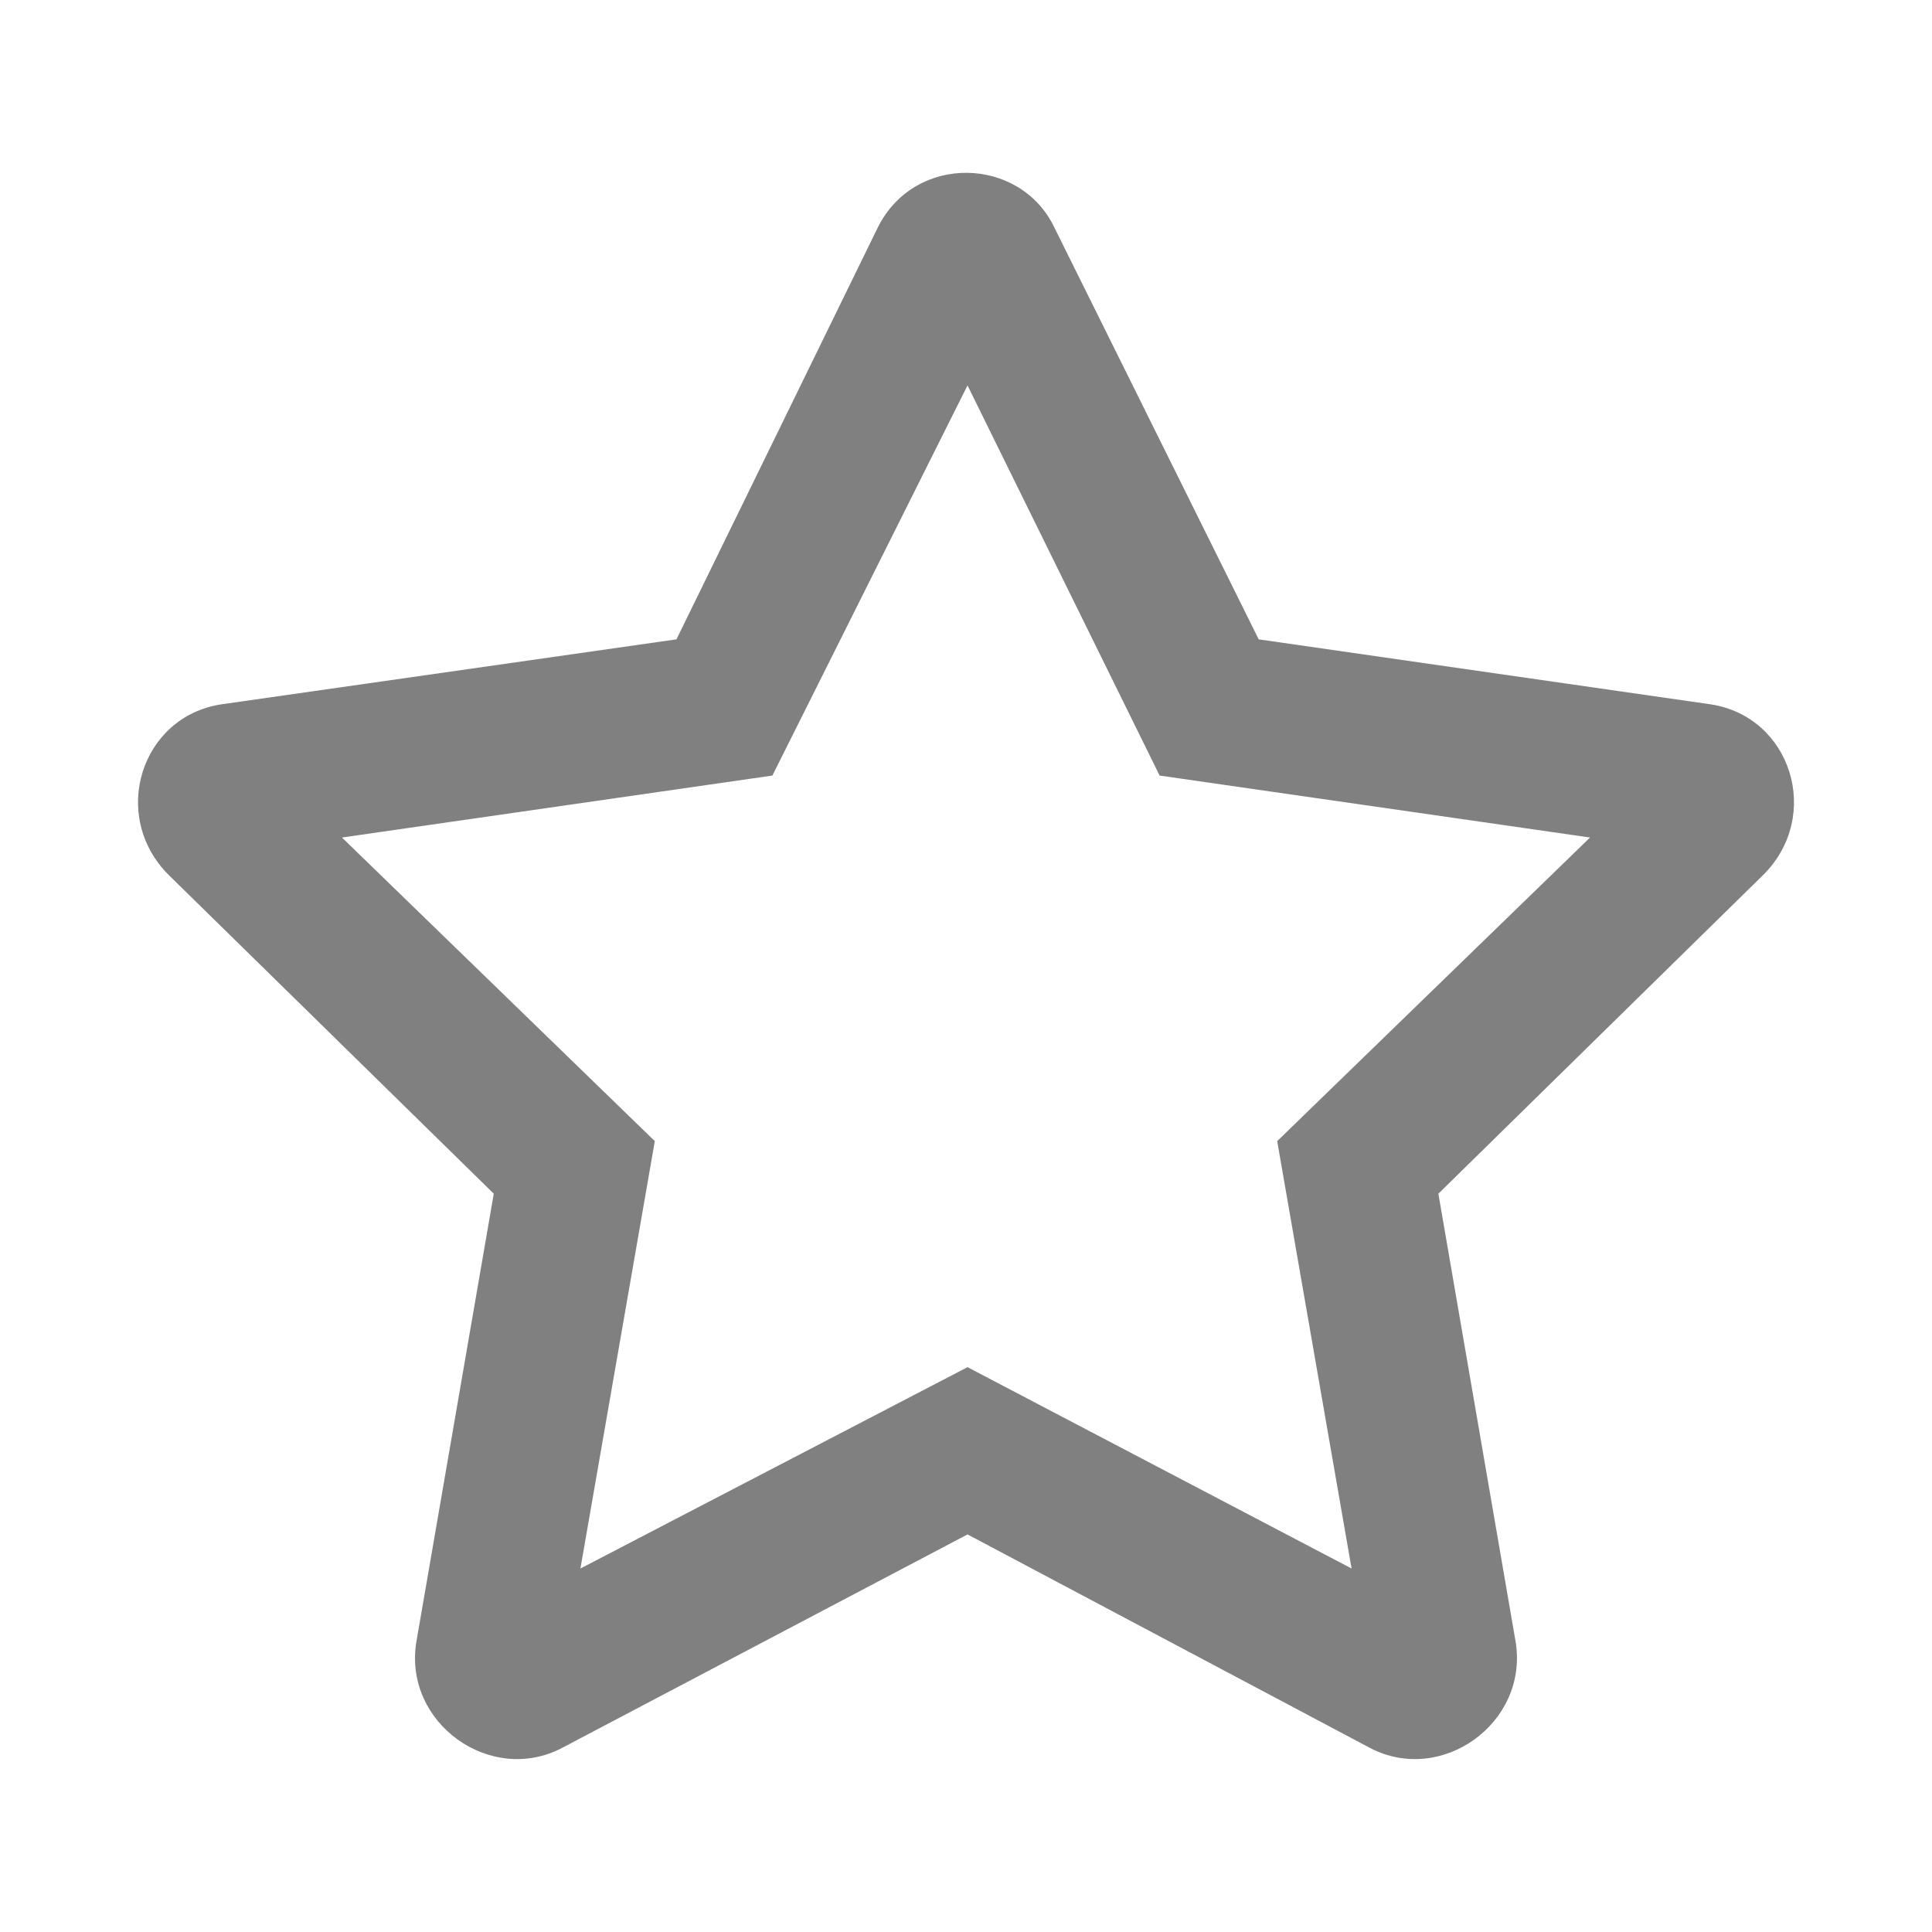
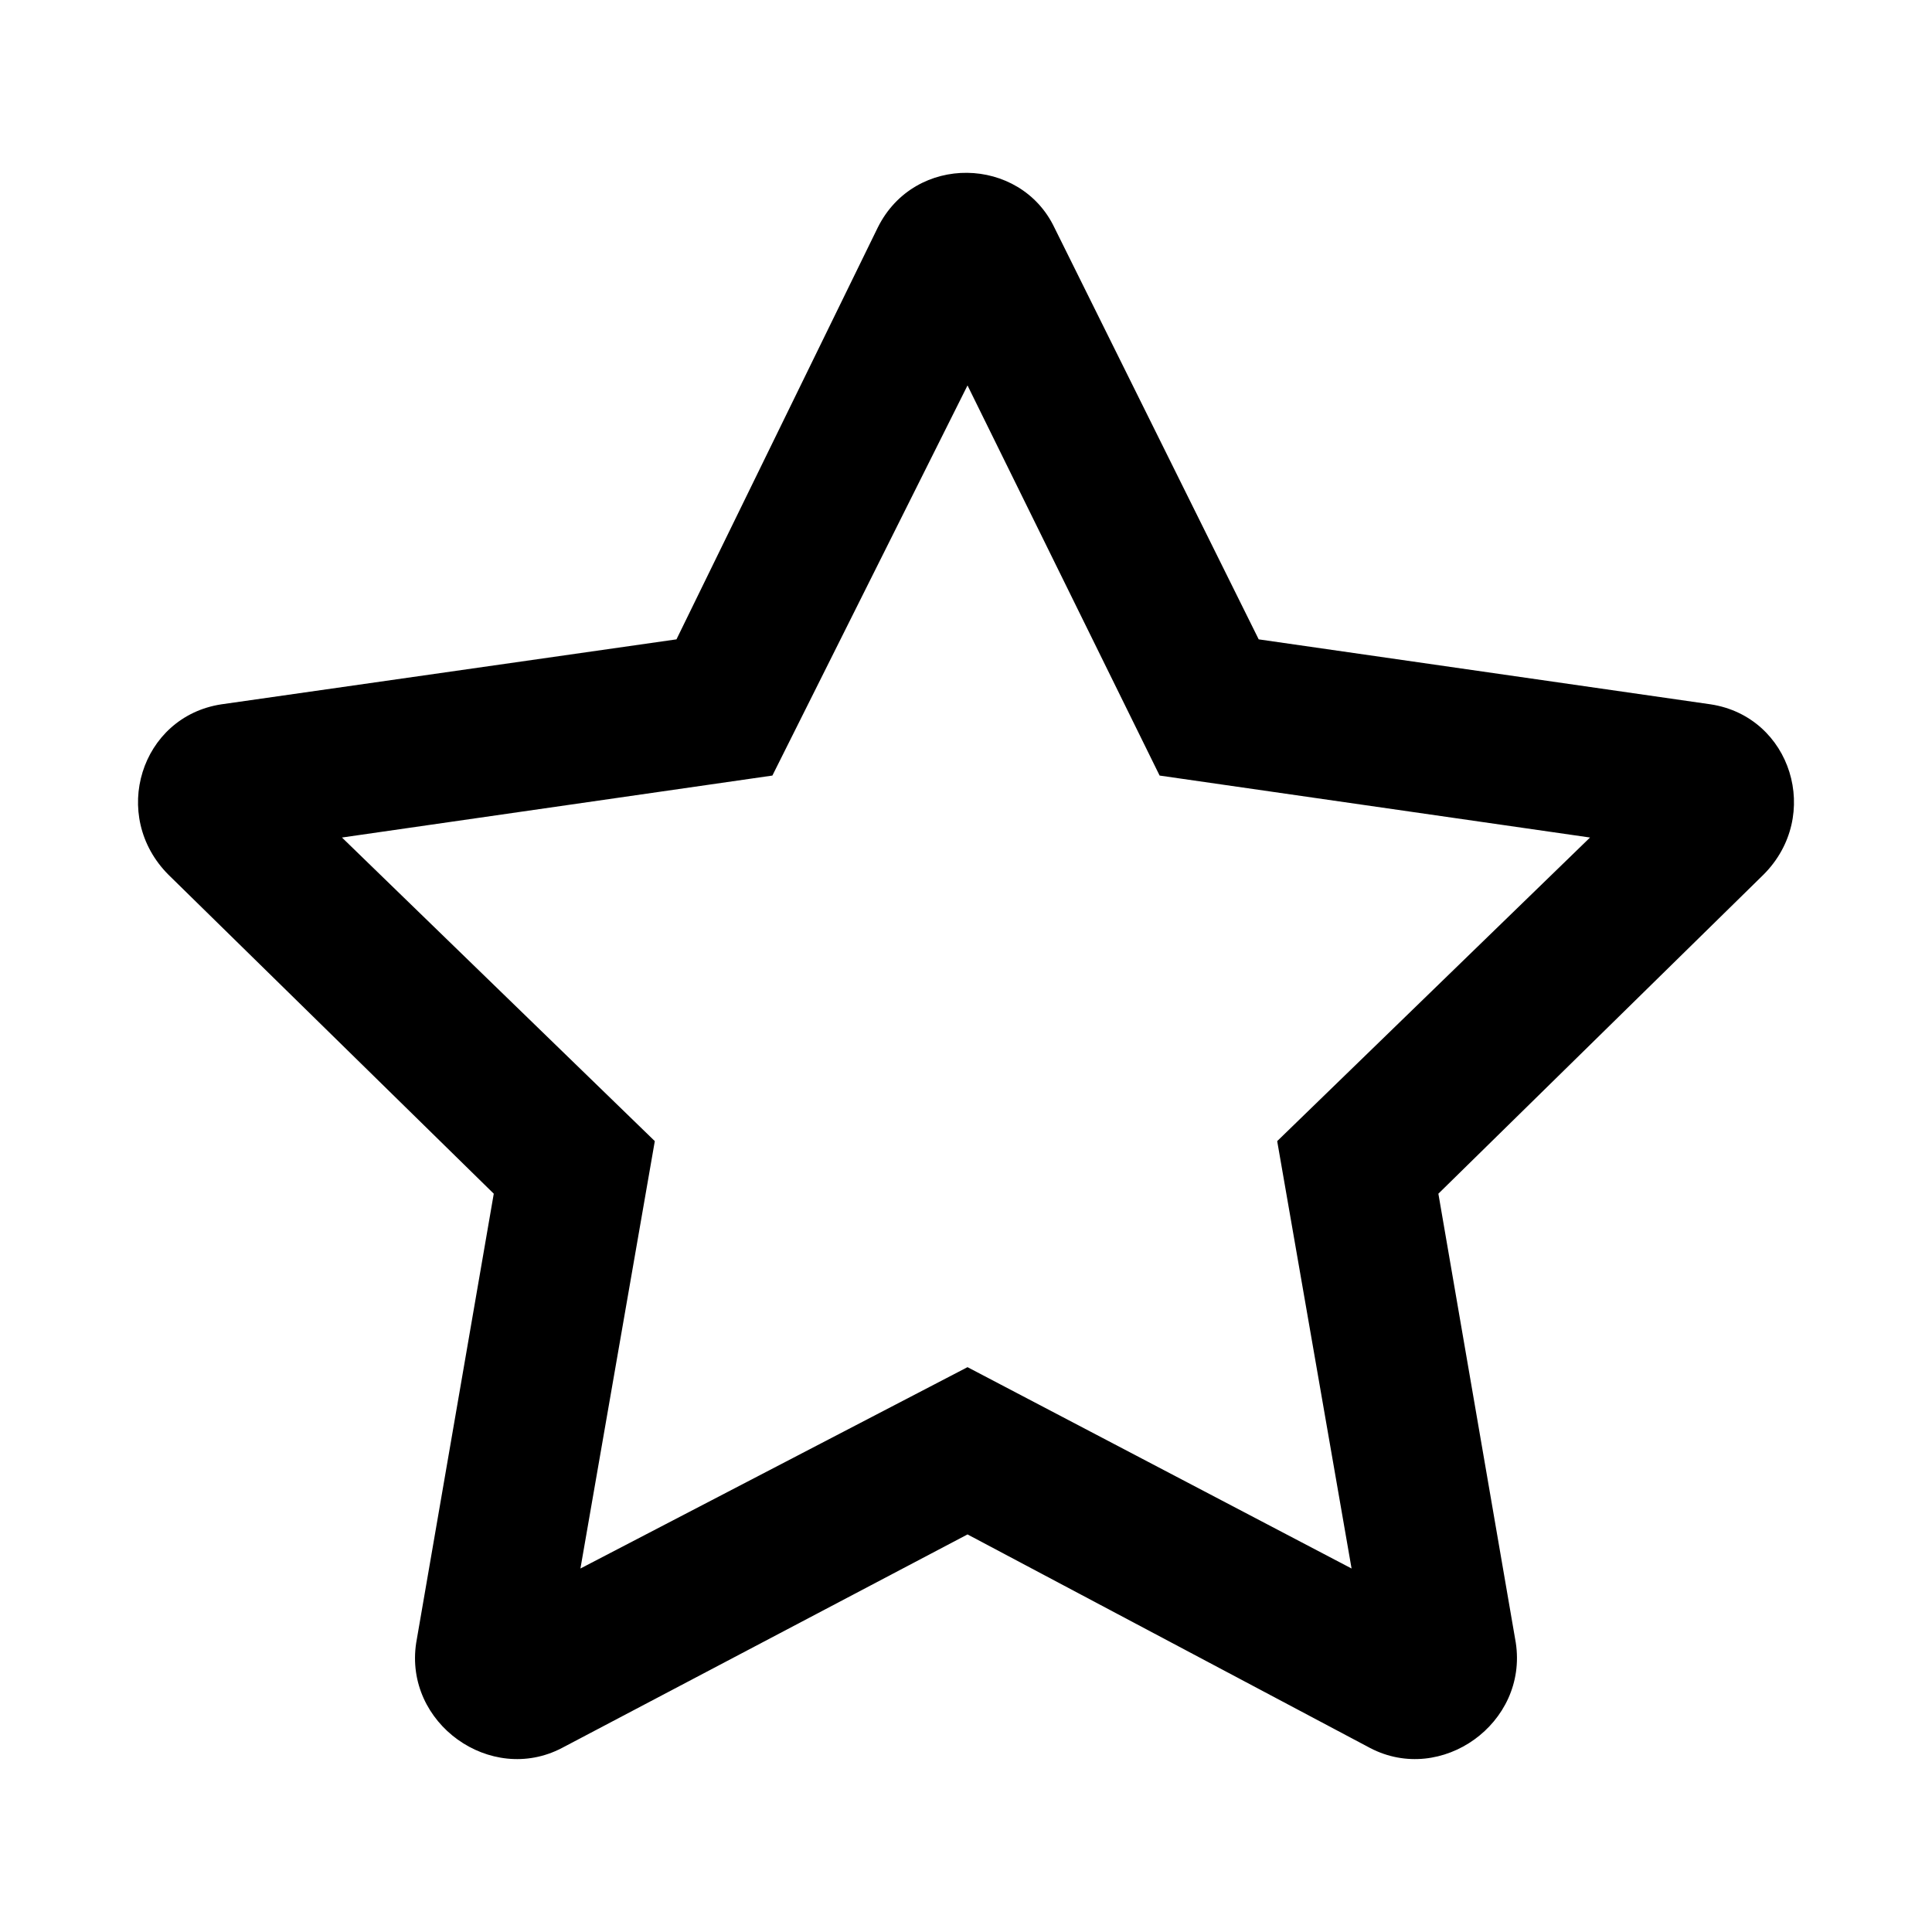
<svg xmlns="http://www.w3.org/2000/svg" width="14" height="14" viewBox="0 0 14 14" fill="none" version="1.1" id="svg4">
  <defs id="defs8" />
-   <path d="M 12.397,5.104 9.121,4.633 7.64,1.648 c -0.247,-0.516 -1.01,-0.539 -1.279,0 L 4.902,4.633 1.603,5.104 C 1.019,5.194 0.795,5.912 1.221,6.339 L 3.578,8.65 3.016,11.904 c -0.09,0.584 0.539,1.032 1.055,0.763 l 2.94,-1.548 2.918,1.548 c 0.516,0.269 1.144,-0.179 1.055,-0.763 l -0.561,-3.254 2.356,-2.312 C 13.205,5.912 12.981,5.194 12.397,5.104 Z M 9.255,8.269 9.794,11.366 7.011,9.907 4.206,11.366 4.745,8.269 2.478,6.069 5.597,5.62 7.011,2.793 8.403,5.62 l 3.119,0.449 z" fill="#808080" id="path2" style="stroke-width:0.078" />
+   <path d="M 12.397,5.104 9.121,4.633 7.64,1.648 c -0.247,-0.516 -1.01,-0.539 -1.279,0 L 4.902,4.633 1.603,5.104 C 1.019,5.194 0.795,5.912 1.221,6.339 L 3.578,8.65 3.016,11.904 c -0.09,0.584 0.539,1.032 1.055,0.763 l 2.94,-1.548 2.918,1.548 c 0.516,0.269 1.144,-0.179 1.055,-0.763 l -0.561,-3.254 2.356,-2.312 C 13.205,5.912 12.981,5.194 12.397,5.104 Z M 9.255,8.269 9.794,11.366 7.011,9.907 4.206,11.366 4.745,8.269 2.478,6.069 5.597,5.62 7.011,2.793 8.403,5.62 l 3.119,0.449 z" fill="#000000" id="path2" style="stroke-width:0.078" />
</svg>
